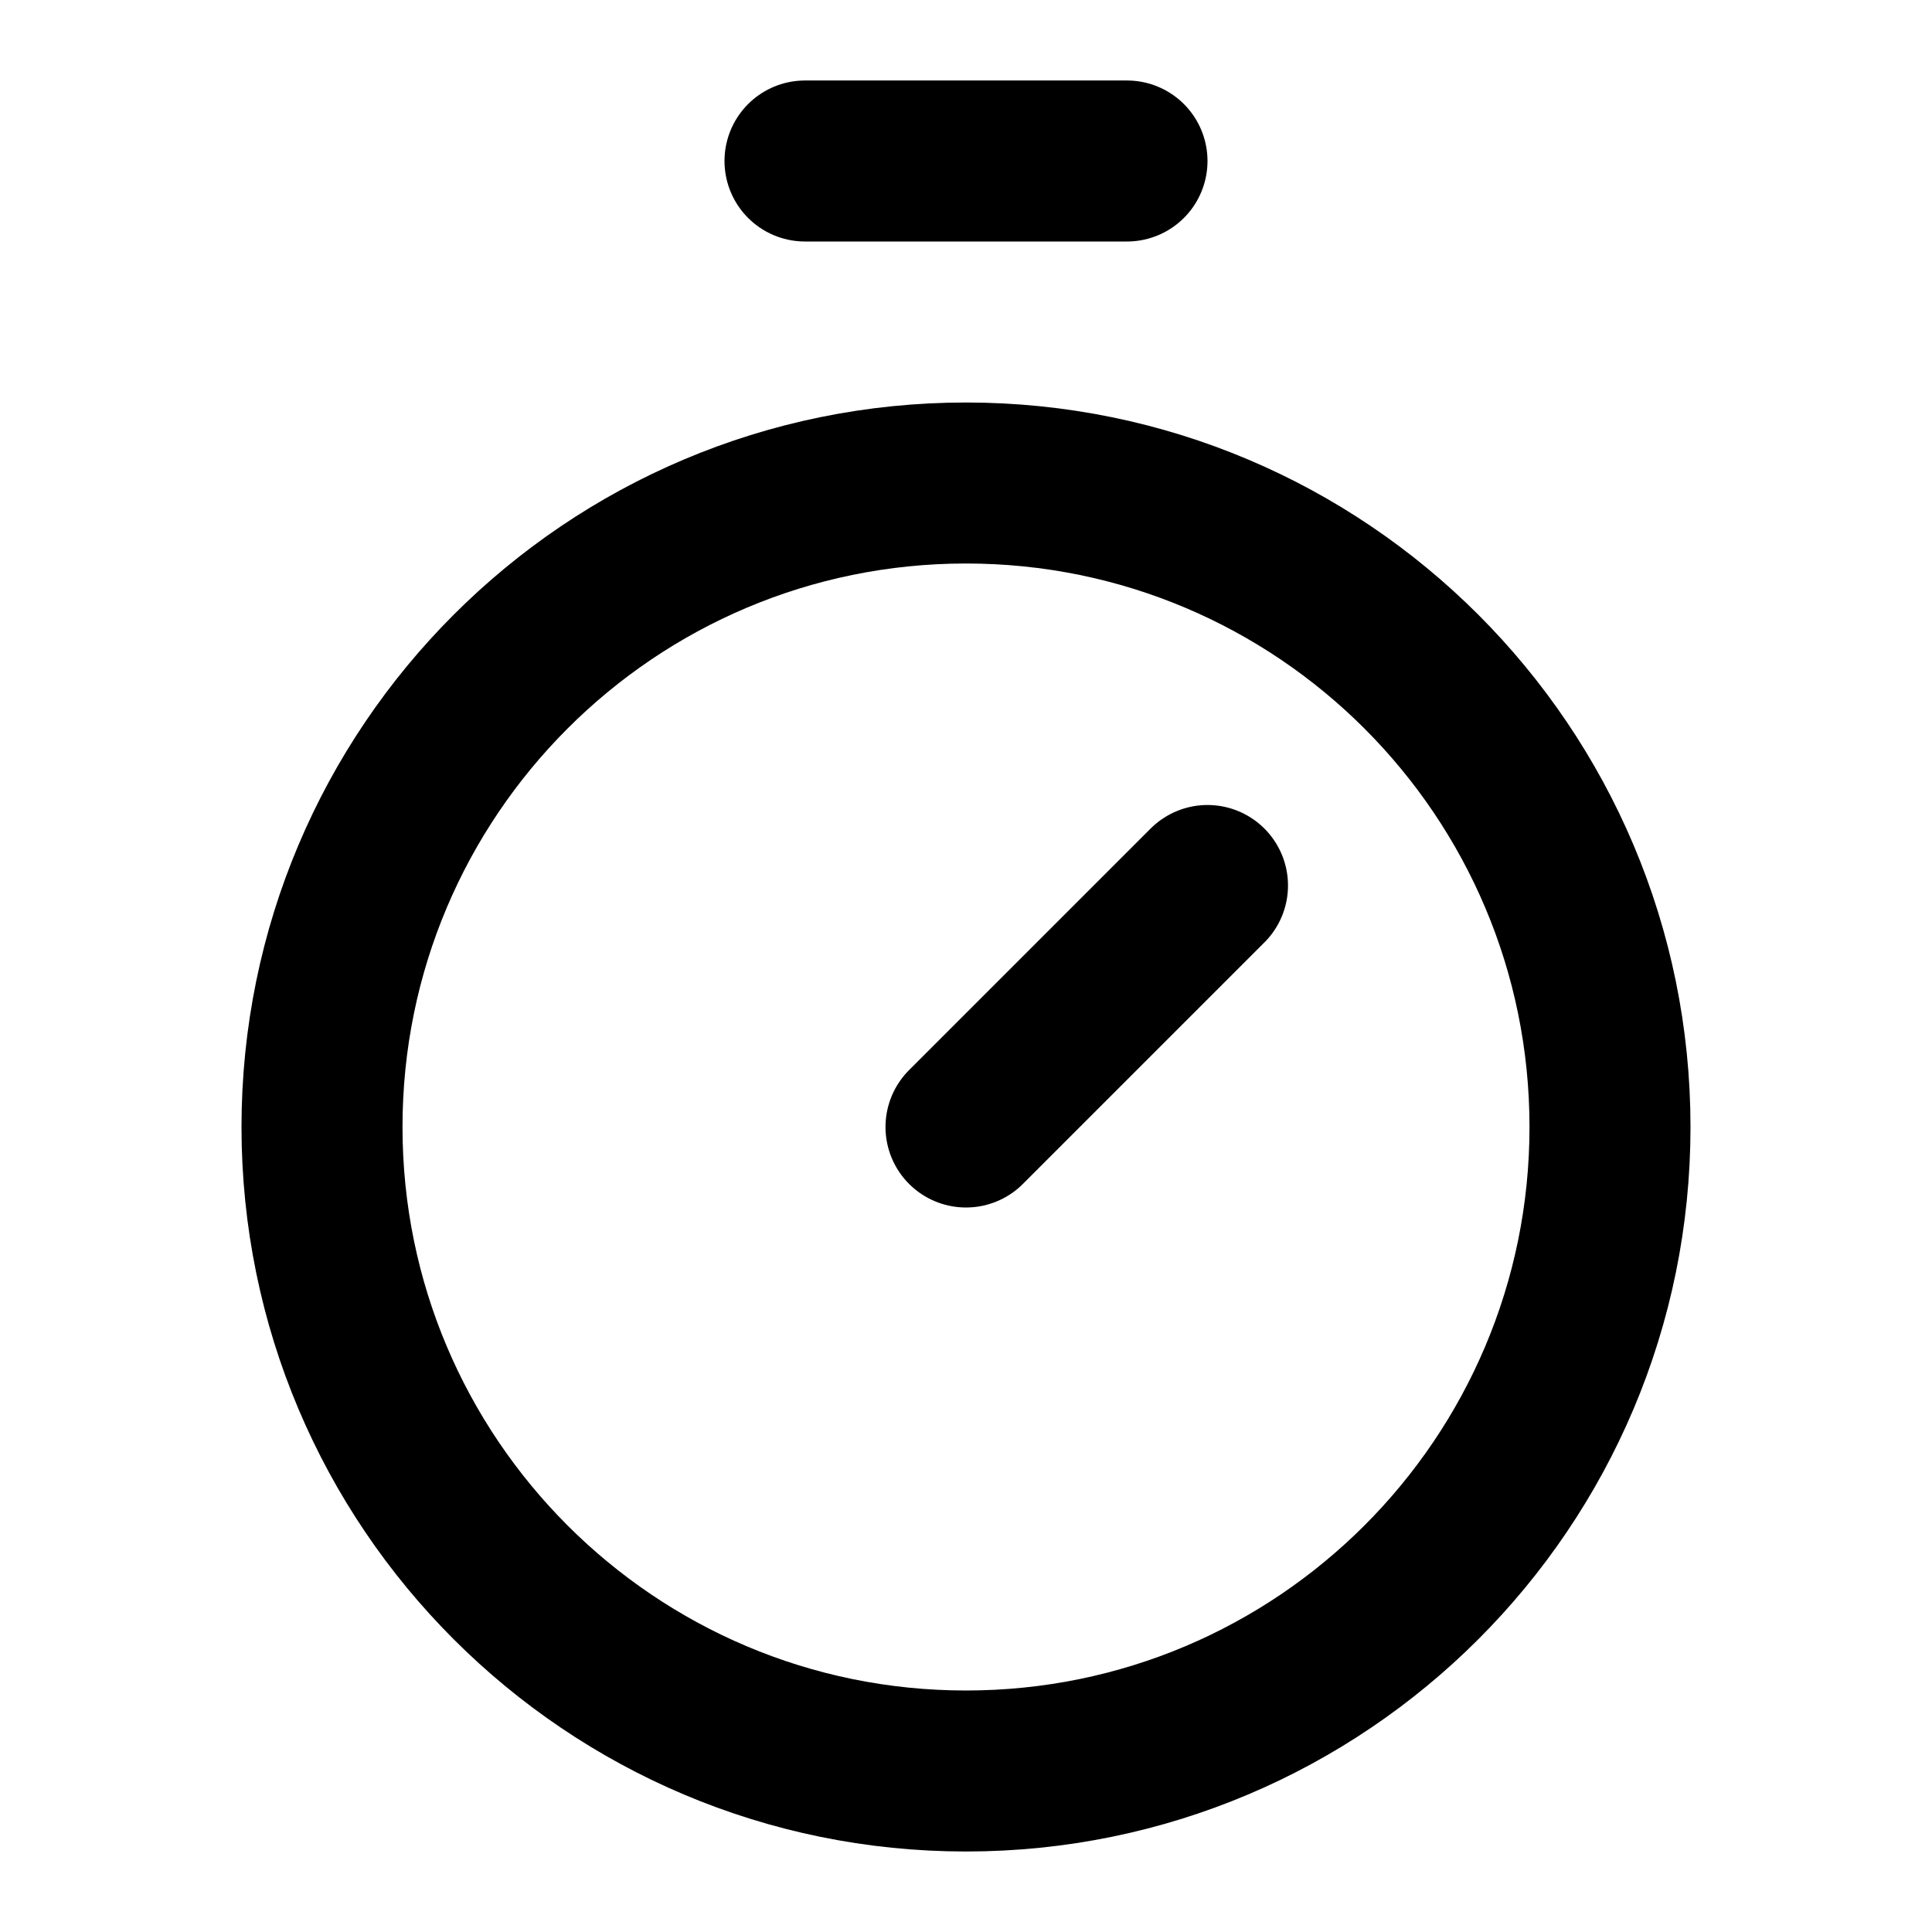
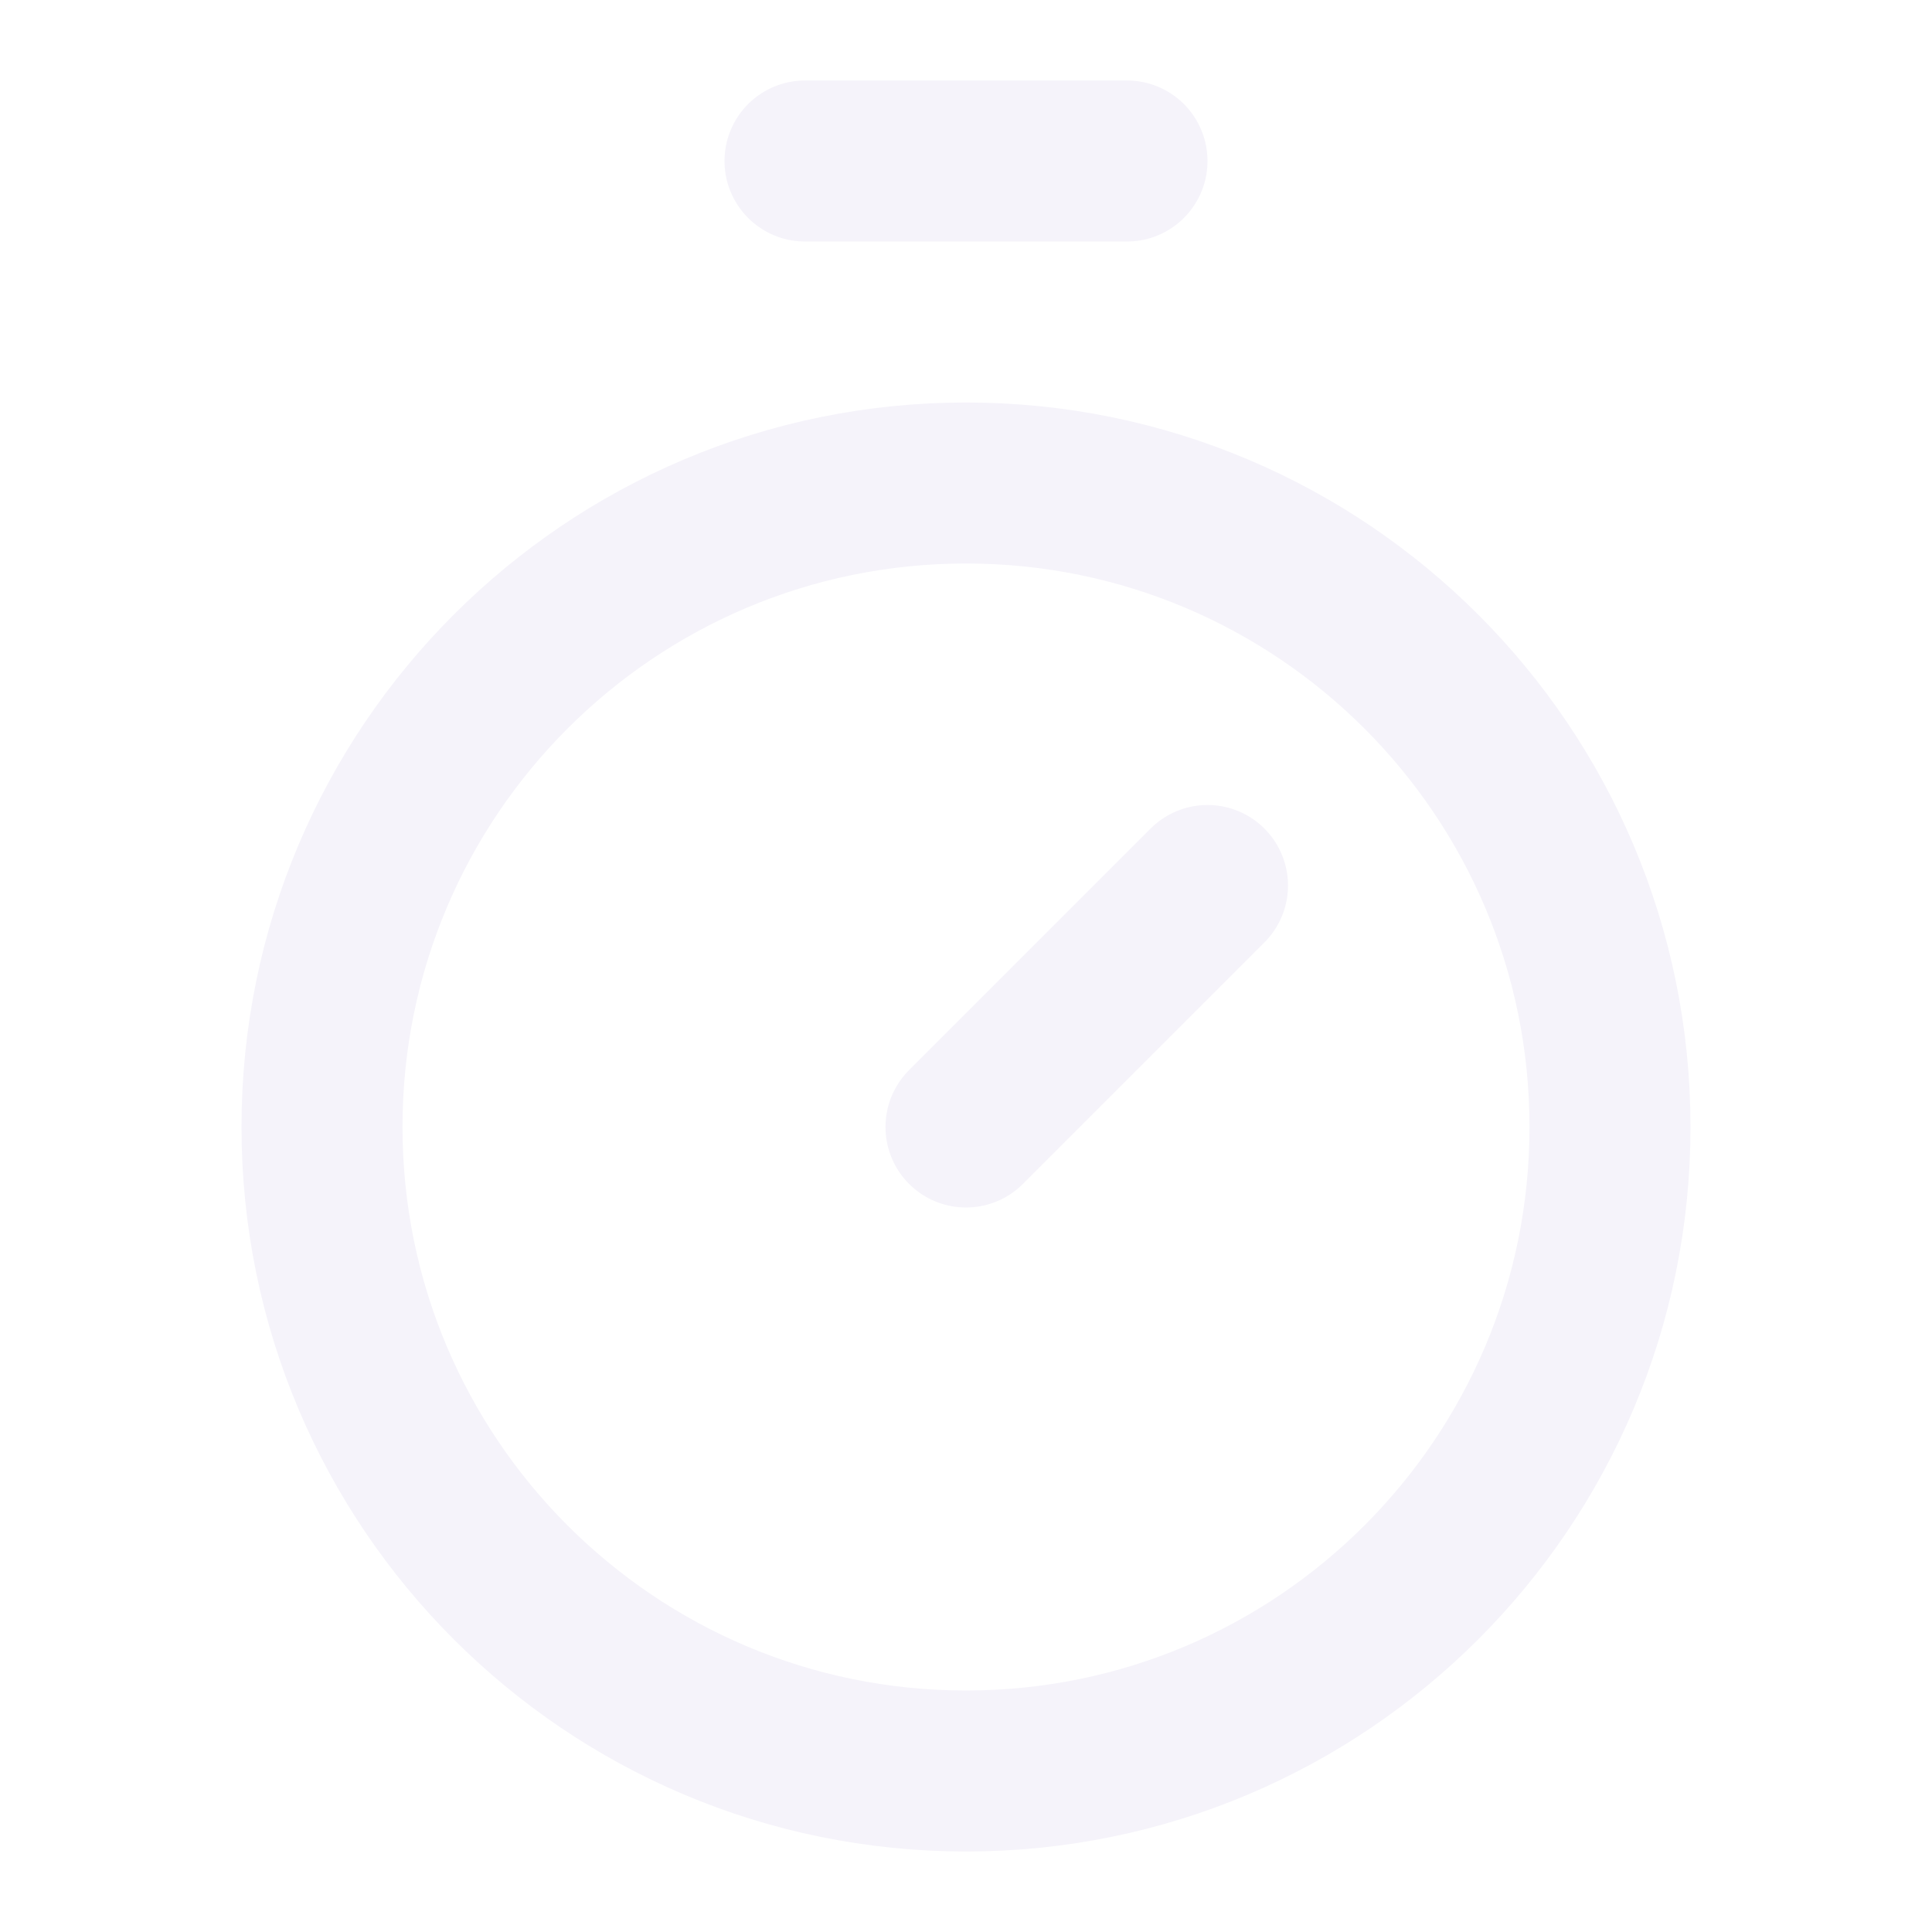
- <svg xmlns="http://www.w3.org/2000/svg" width="24" height="24" viewBox="0 0 24 24" fill="none" stroke="currentColor" stroke-width="2" stroke-linecap="round" stroke-linejoin="round" class="lucide lucide-timer preview-icon">
+ <svg xmlns="http://www.w3.org/2000/svg" width="24" height="24" viewBox="0 0 24 24" fill="none" stroke="#f5f3fa" stroke-width="2" stroke-linecap="round" stroke-linejoin="round">
  <line x1="10" x2="14" y1="2" y2="2" />
  <line x1="12" x2="15" y1="14" y2="11" />
  <circle cx="12" cy="14" r="8" />
</svg>
